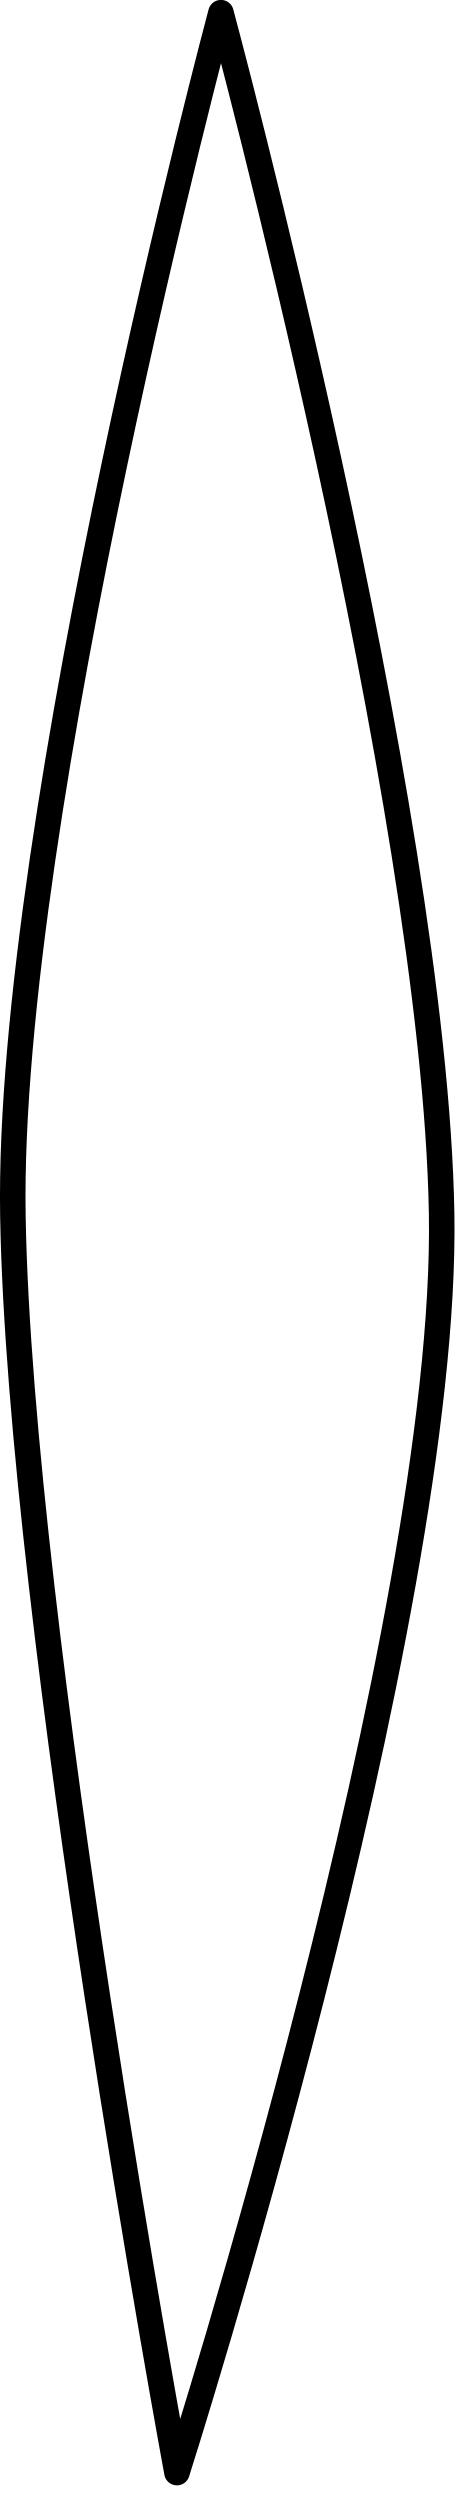
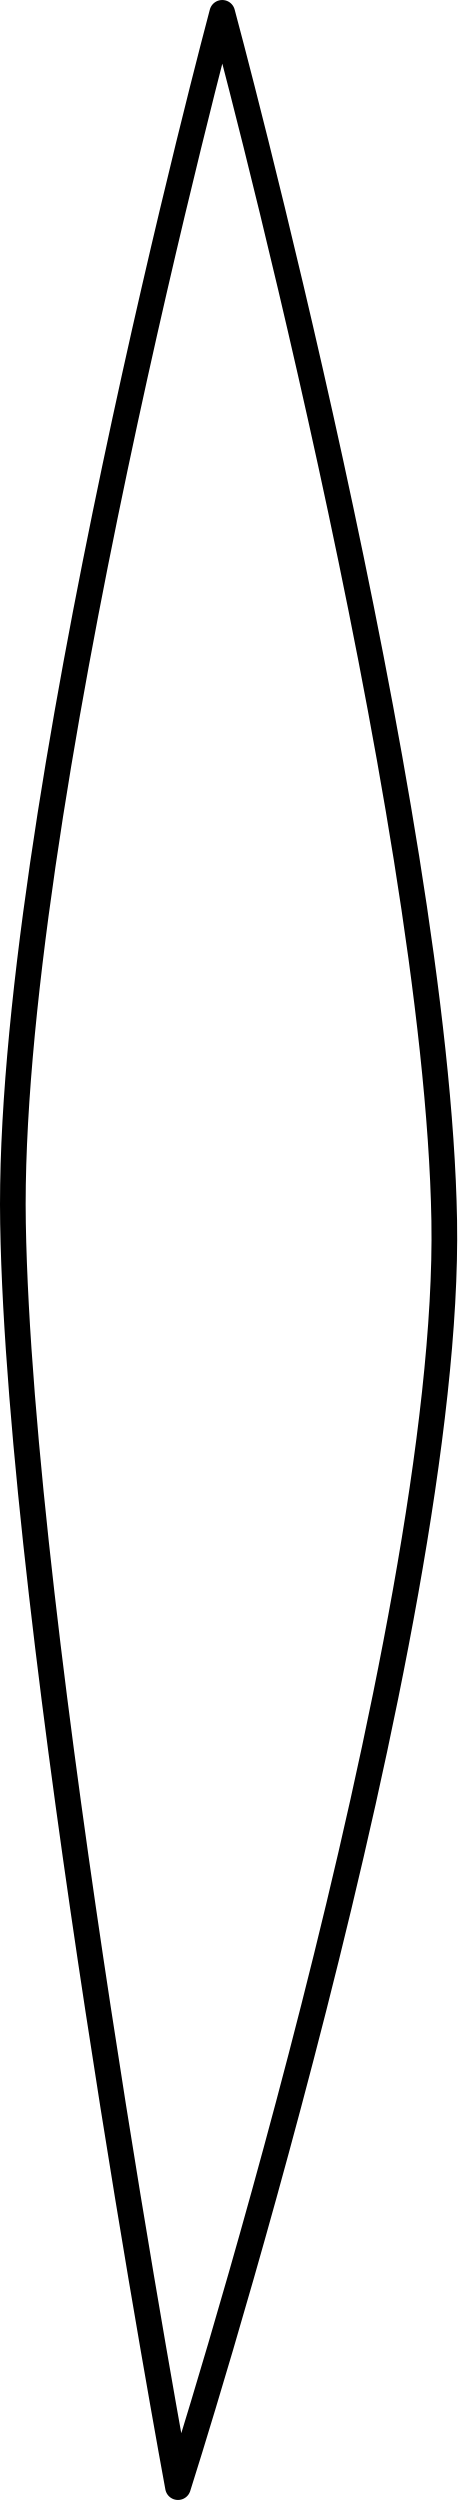
- <svg xmlns="http://www.w3.org/2000/svg" width="100%" height="100%" viewBox="0 0 18 98" version="1.1" xml:space="preserve" style="fill-rule:evenodd;clip-rule:evenodd;stroke-linecap:round;stroke-linejoin:round;stroke-miterlimit:1.5;">
-   <g transform="matrix(1,0,0,1,-882.183,-1447.84)">
-     <g id="_11" transform="matrix(1,0,0,1,-0.00520614,-8.42405)">
-       <path d="M890.849,1456.76C890.849,1456.76 882.426,1488.28 882.694,1503.94C882.968,1519.93 889.124,1553.19 889.124,1553.19C889.124,1553.19 899.774,1519.83 899.5,1503.83C899.226,1487.83 890.849,1456.76 890.849,1456.76Z" style="fill:none;stroke:black;stroke-width:1px;" />
-     </g>
+ <svg xmlns="http://www.w3.org/2000/svg" id="Warstwa_1" data-name="Warstwa 1" viewBox="0 0 196.36 1073.72">
+   <defs>
+     <style>.cls-1{fill:none;stroke:#000;stroke-linecap:round;stroke-linejoin:round;stroke-width:11.02px;}</style>
+   </defs>
+   <g id="_11" data-name=" 11">
+     <path class="cls-1" d="M956.26,5.47s-92.82,347.36-89.87,519.94c3,176.22,70.86,542.75,70.86,542.75s117.37-367.64,114.35-544S956.26,5.47,956.26,5.47Z" transform="translate(-860.81 0.04)" />
  </g>
</svg>
